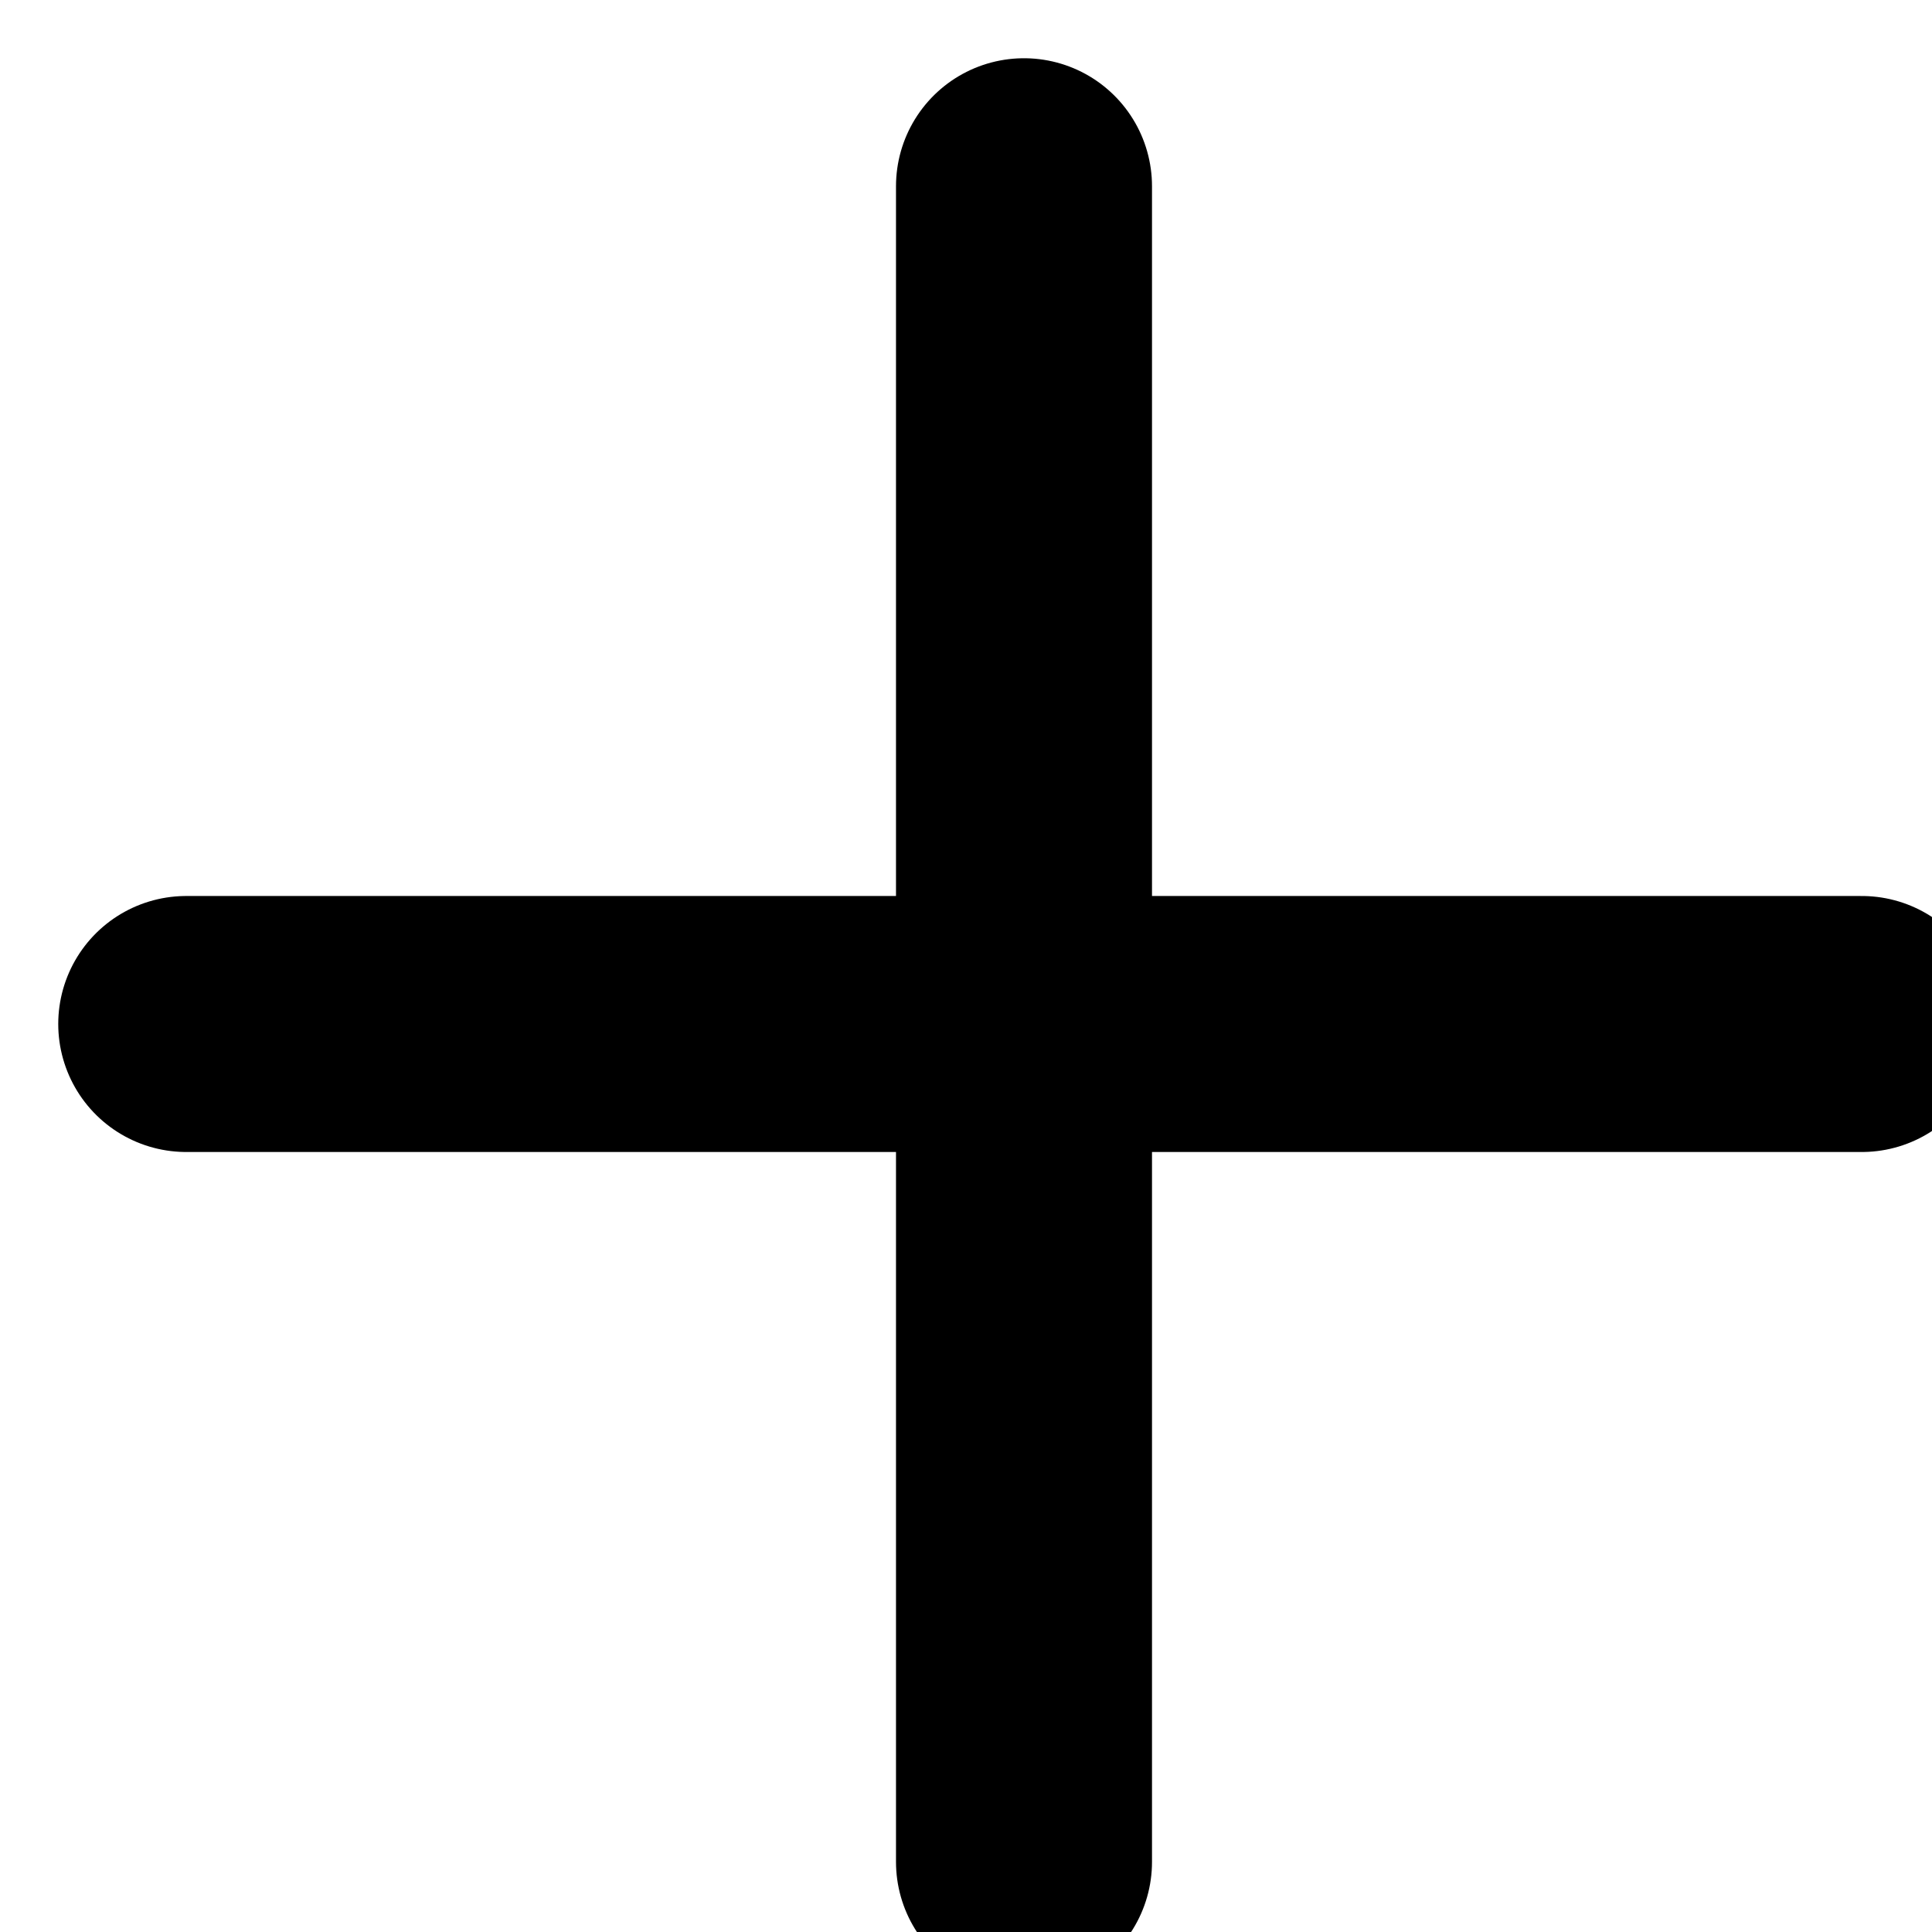
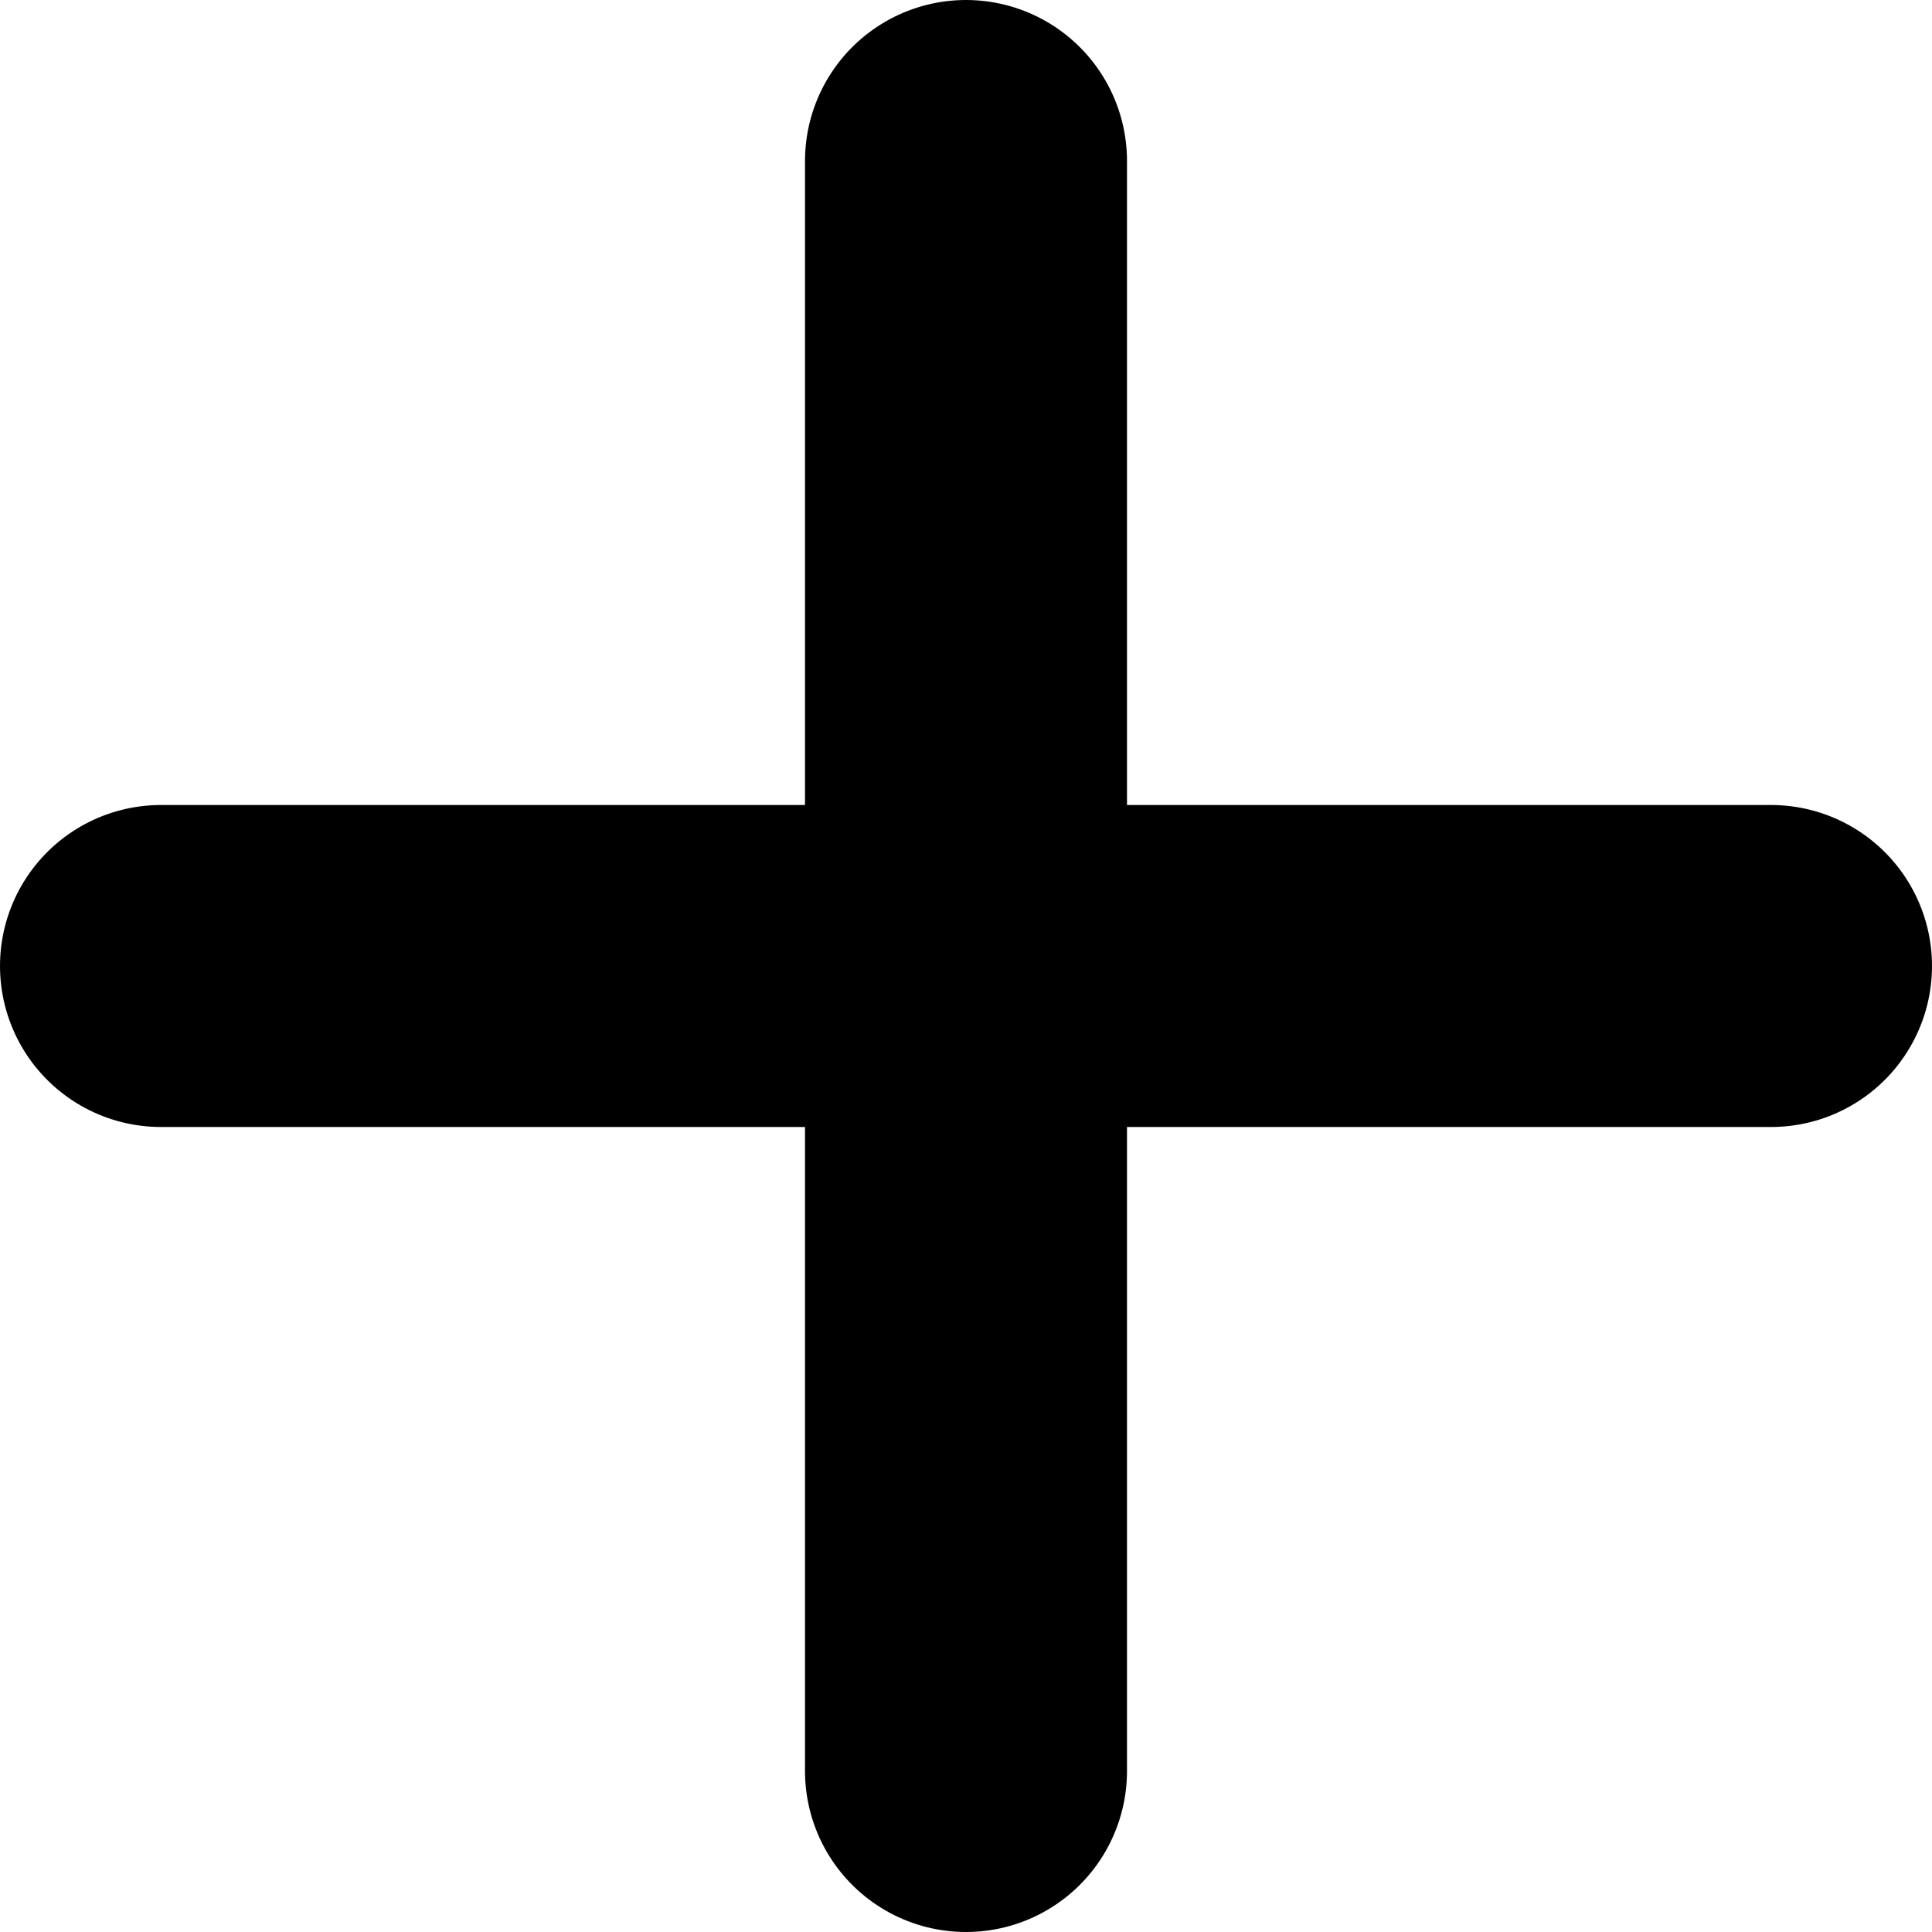
- <svg xmlns="http://www.w3.org/2000/svg" fill="none">
-   <path d="M8 1.455V14.546" stroke="currentColor" stroke-width="2" stroke-linecap="round" stroke-linejoin="round" />
-   <path d="M1.455 8L14.545 8" stroke="currentColor" stroke-width="2" stroke-linecap="round" stroke-linejoin="round" />
+ <svg xmlns="http://www.w3.org/2000/svg" viewBox="0 0 12 12" fill="none">
+   <path d="M 6,1 6,11" stroke="currentColor" stroke-width="2" stroke-linecap="round" stroke-linejoin="round" />
+   <path d="M 1,6 11,6" stroke="currentColor" stroke-width="2" stroke-linecap="round" stroke-linejoin="round" />
</svg>
